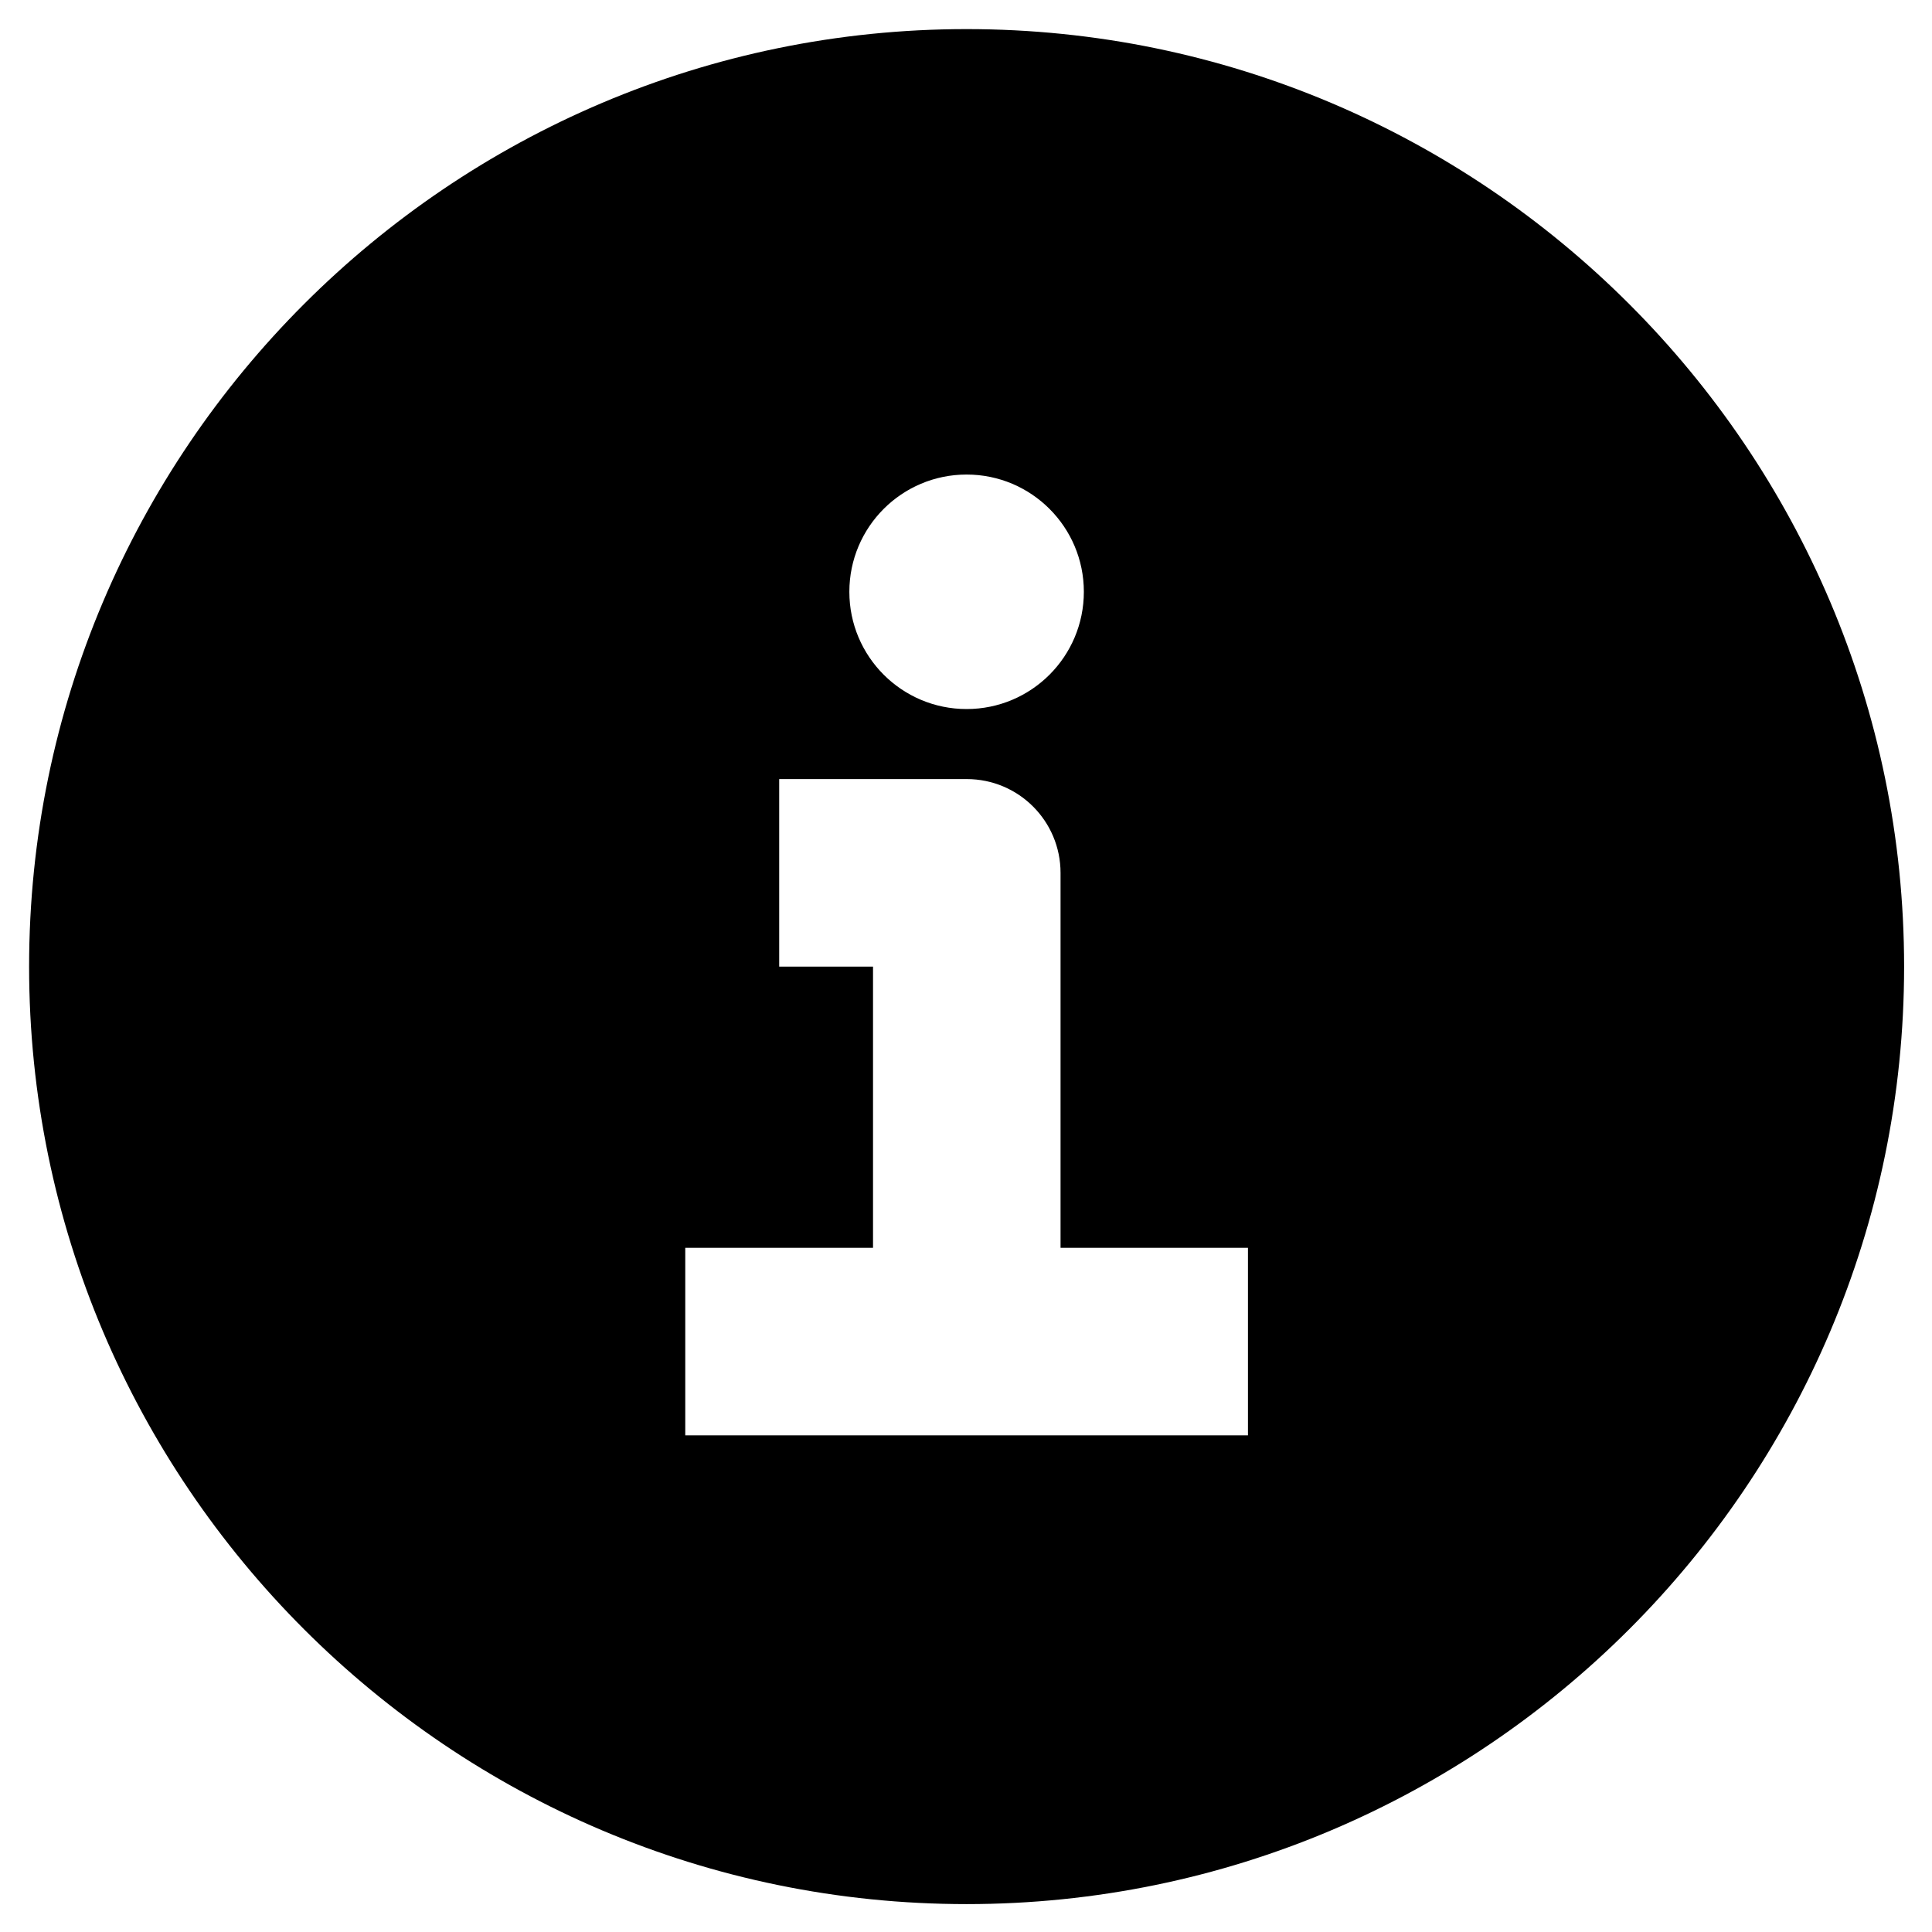
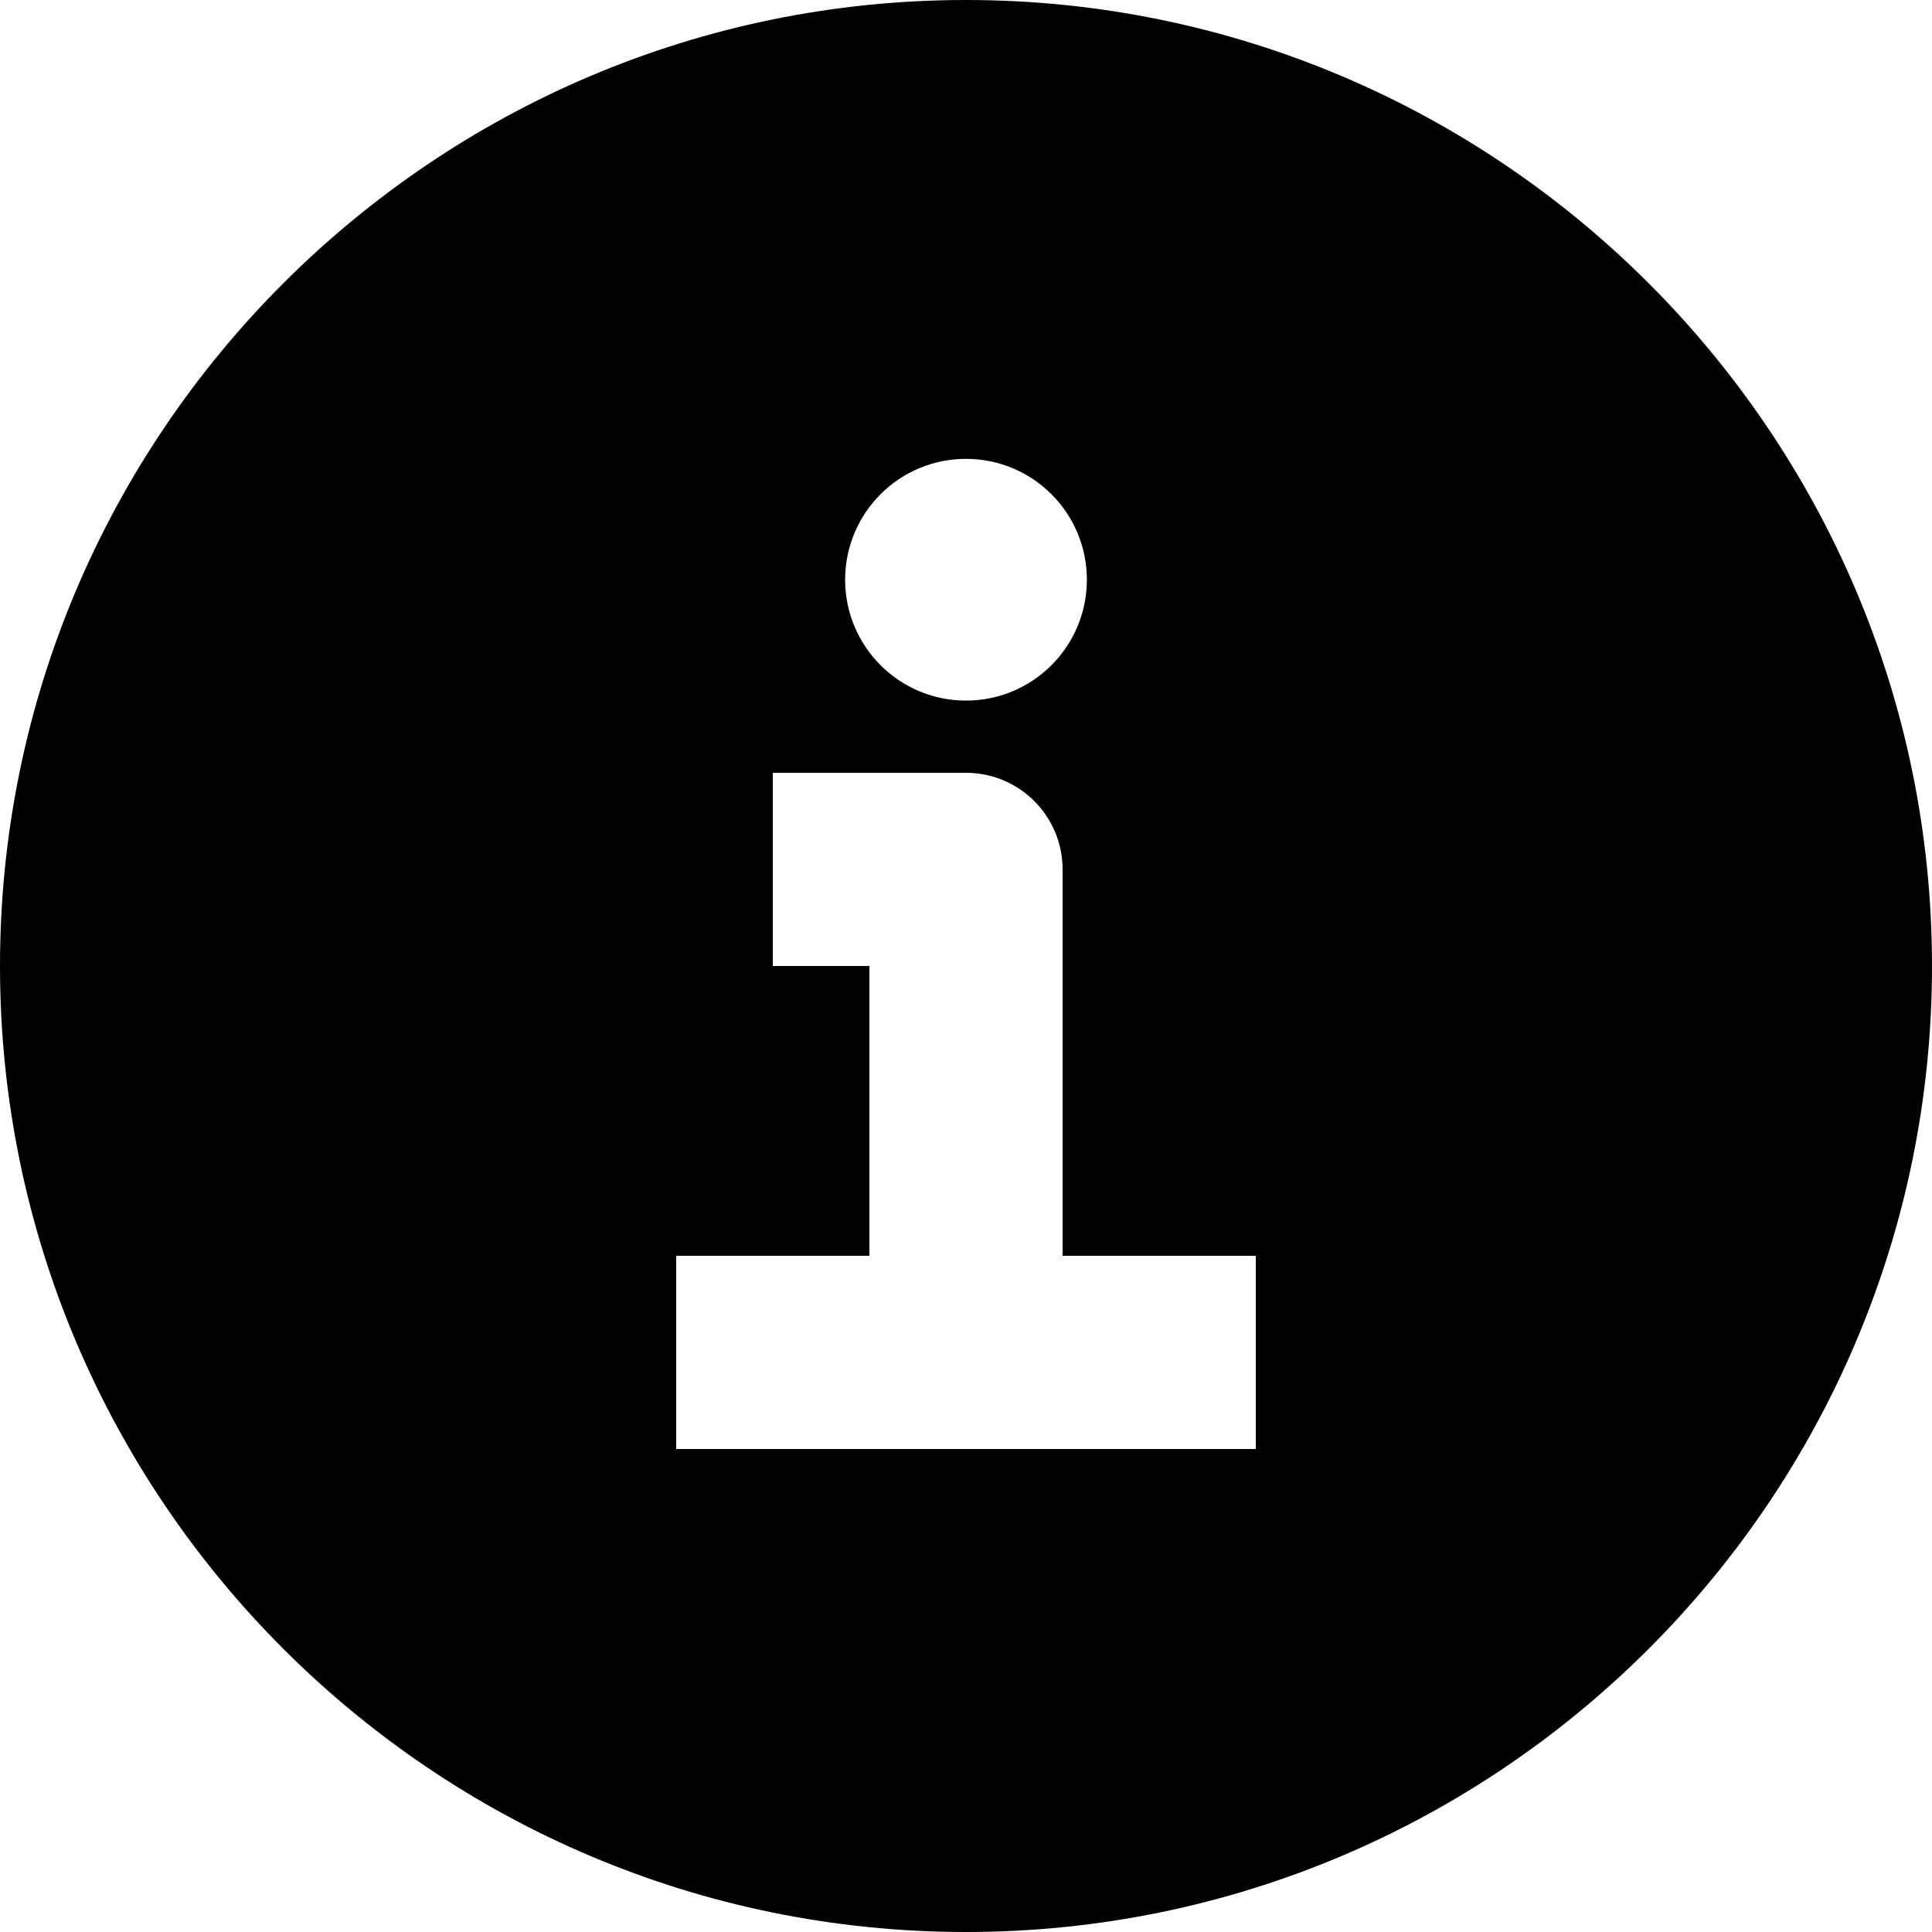
<svg xmlns="http://www.w3.org/2000/svg" viewBox="0 0 16 16">
-   <path d="M8.005.241C3.725.241.241 3.725.241 8.005c0 4.282 3.483 7.764 7.764 7.764 4.281 0 7.764-3.482 7.764-7.764 0-4.28-3.483-7.764-7.764-7.764zm0 3.689a.97.97 0 1 1 0 1.942.97.97 0 0 1 0-1.942zm2.33 7.957H5.675v-1.553H7.23V8.005h-.777V6.452h1.553c.43 0 .777.348.777.777v3.105h1.552v1.553z" />
+   <path d="M8 0C3.589 0 0 3.59 0 8c0 4.412 3.589 8 8 8s8-3.588 8-8c0-4.41-3.589-8-8-8zm0 3.8a1 1 0 1 1 0 2.002A1 1 0 0 1 8 3.8zm2.4 8.2H5.6v-1.6h1.6V8h-.8V6.4H8a.8.8 0 0 1 .8.8v3.2h1.6V12z" />
</svg>
